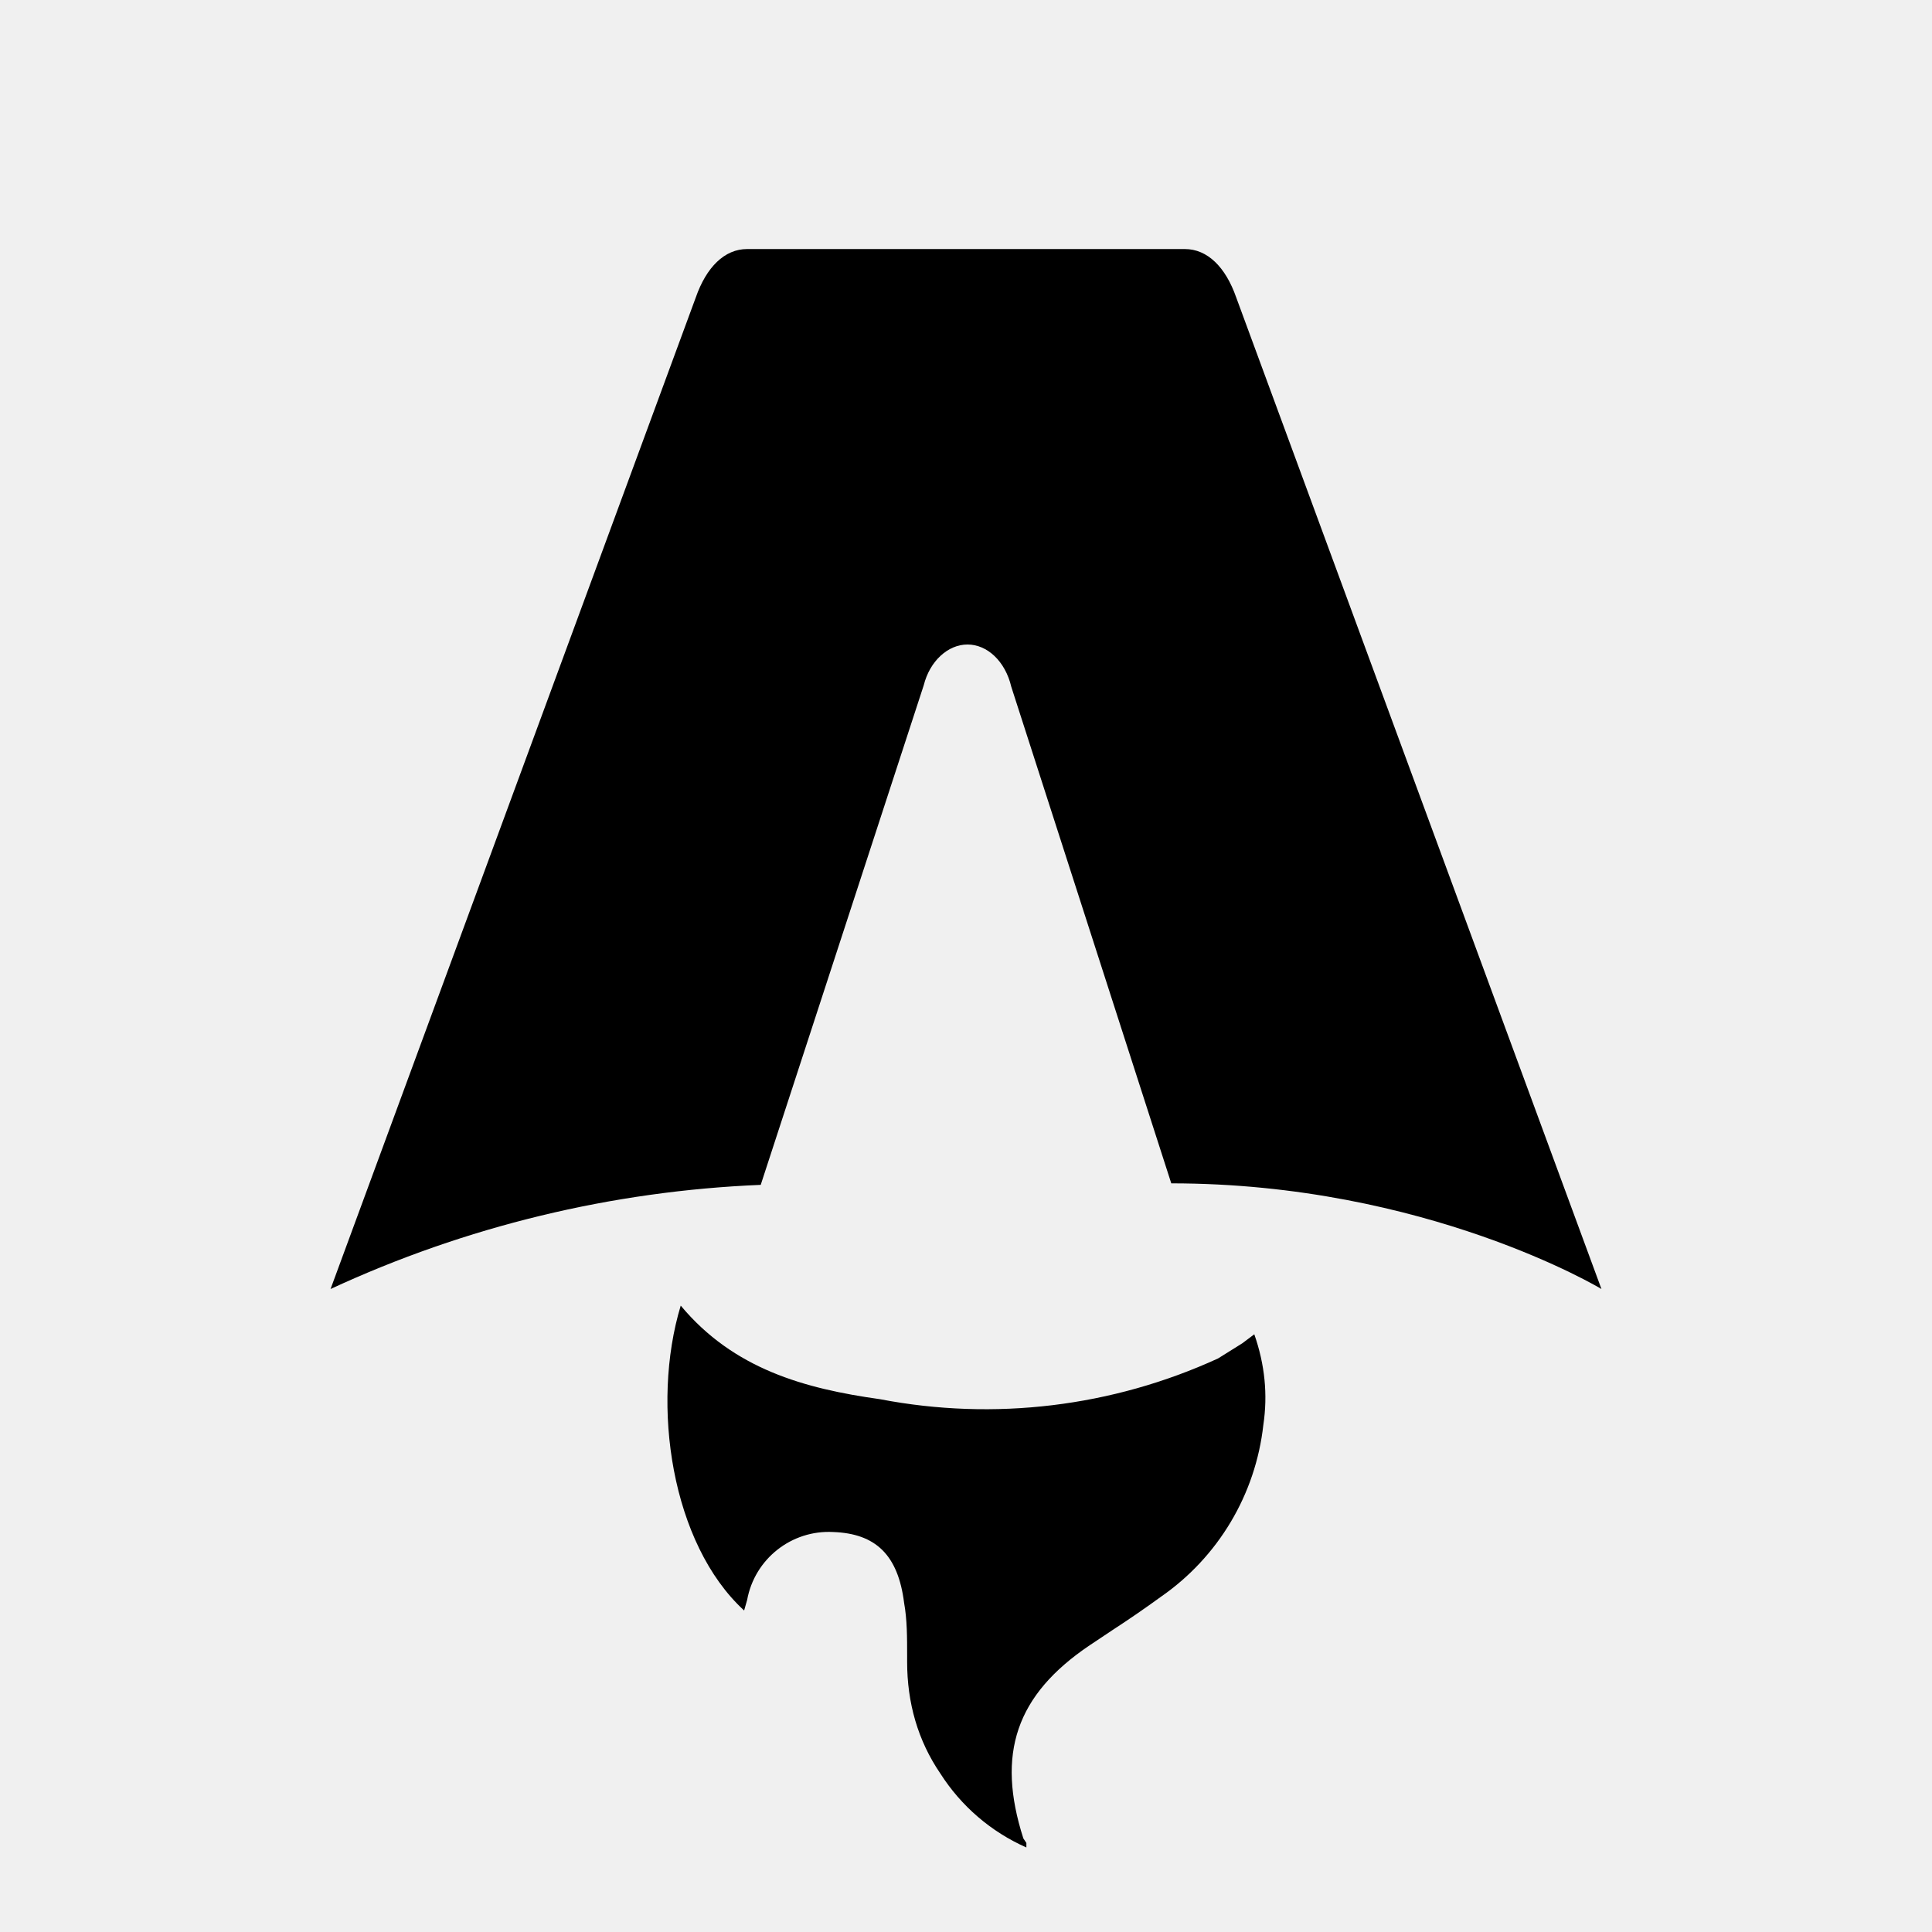
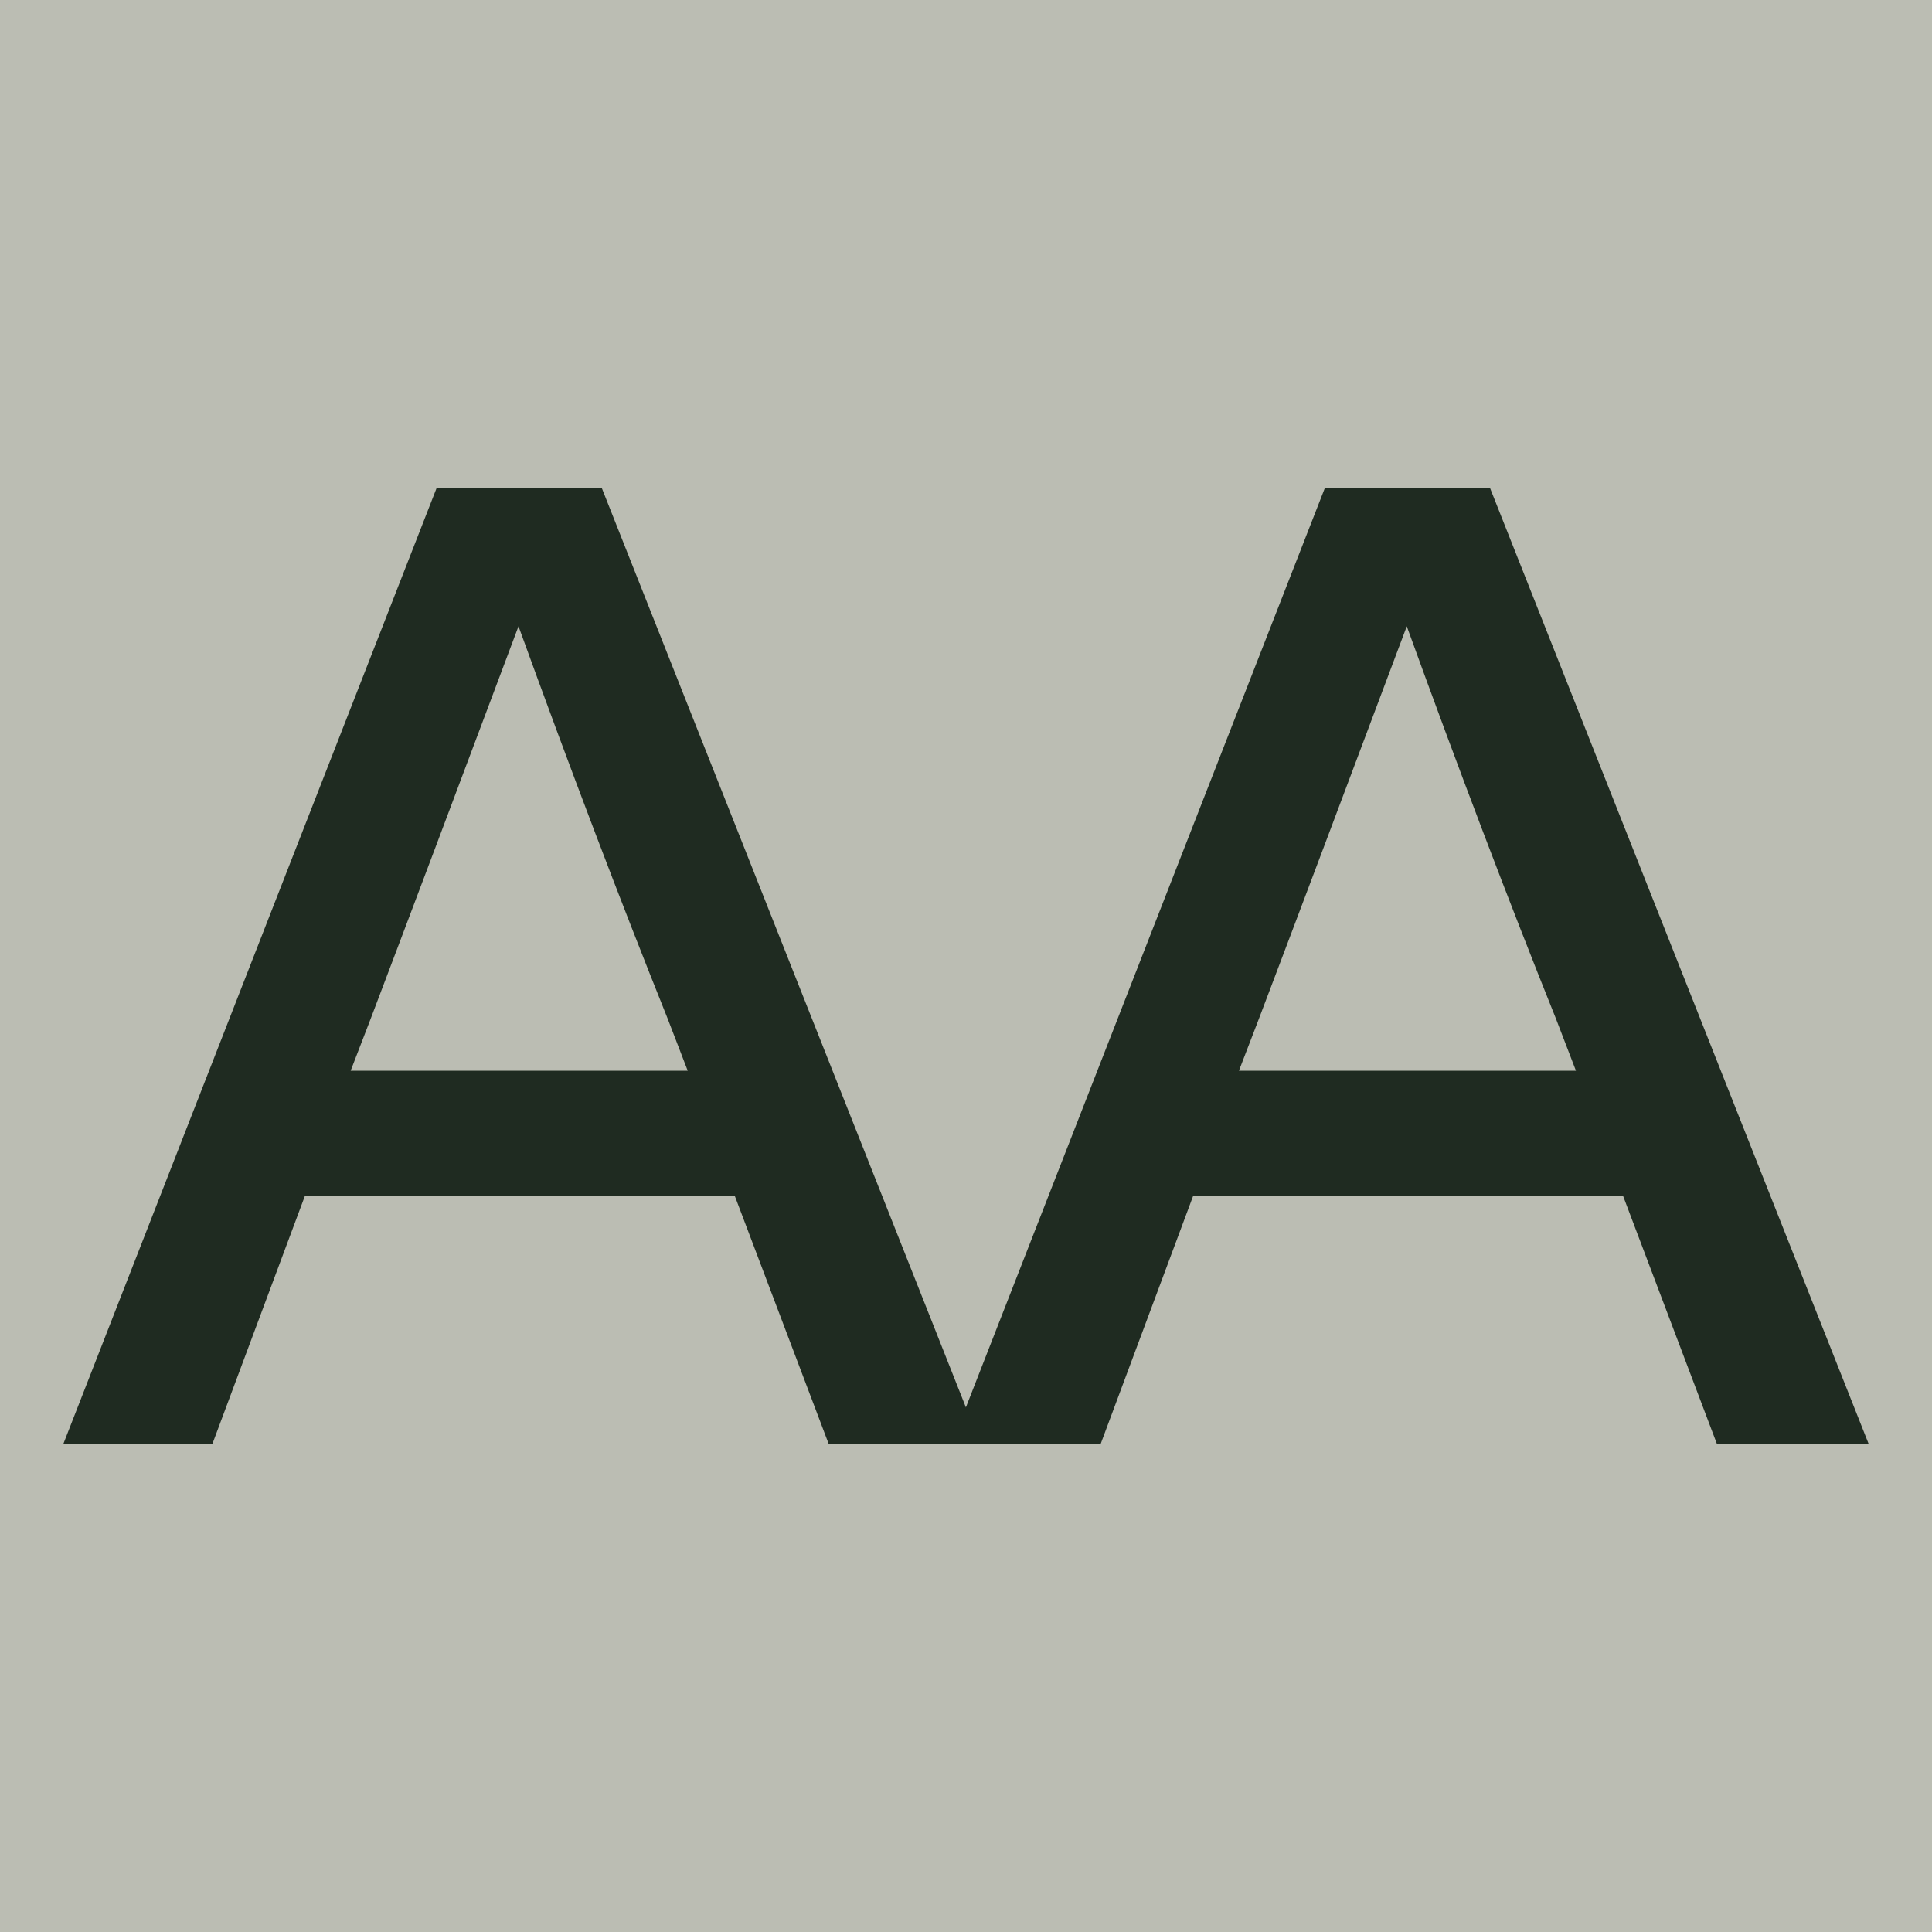
- <svg xmlns="http://www.w3.org/2000/svg" fill="none" viewBox="0 0 128 128">
-   <path d="M50.4 78.5a75.1 75.1 0 0 0-28.5 6.9l24.2-65.7c.7-2 1.9-3.2 3.4-3.2h29c1.5 0 2.7 1.2 3.4 3.2l24.2 65.7s-11.6-7-28.5-7L67 45.5c-.4-1.7-1.6-2.8-2.9-2.8-1.3 0-2.5 1.1-2.9 2.7L50.4 78.5Zm-1.1 28.2Zm-4.2-20.2c-2 6.6-.6 15.8 4.2 20.2a17.5 17.5 0 0 1 .2-.7 5.5 5.5 0 0 1 5.7-4.5c2.8.1 4.3 1.5 4.7 4.7.2 1.1.2 2.3.2 3.5v.4c0 2.7.7 5.2 2.2 7.4a13 13 0 0 0 5.7 4.9v-.3l-.2-.3c-1.8-5.6-.5-9.5 4.4-12.8l1.5-1a73 73 0 0 0 3.2-2.2 16 16 0 0 0 6.8-11.4c.3-2 .1-4-.6-6l-.8.6-1.6 1a37 37 0 0 1-22.4 2.7c-5-.7-9.7-2-13.2-6.2Z" />
-   <style>
-         path { fill: #000; }
-         @media (prefers-color-scheme: dark) {
-             path { fill: #FFF; }
-         }
-     </style>
+ <svg xmlns="http://www.w3.org/2000/svg" viewBox="0 0 48 48" fill="none">
+   <rect width="48" height="48" fill="#bbbdb3" />
+   <path d="M46.427 35.876H42.657L40.322 29.705H29.646L27.345 35.876H23.642L32.916 12.124H37.019L46.427 35.876ZM31.281 25.301L30.781 26.602H39.154L38.654 25.301C37.475 22.365 36.241 19.118 34.951 15.56C33.416 19.652 32.193 22.899 31.281 25.301Z" fill="#1f2b21" />
+   <path d="M24.358 35.876H20.589L18.253 29.705H7.578L5.276 35.876H1.573L10.848 12.124H14.951L24.358 35.876ZM9.213 25.301L8.712 26.602H17.086L16.585 25.301C15.407 22.365 14.172 19.118 12.882 15.56C11.348 19.652 10.125 22.899 9.213 25.301Z" fill="#1f2b21" />
</svg>
